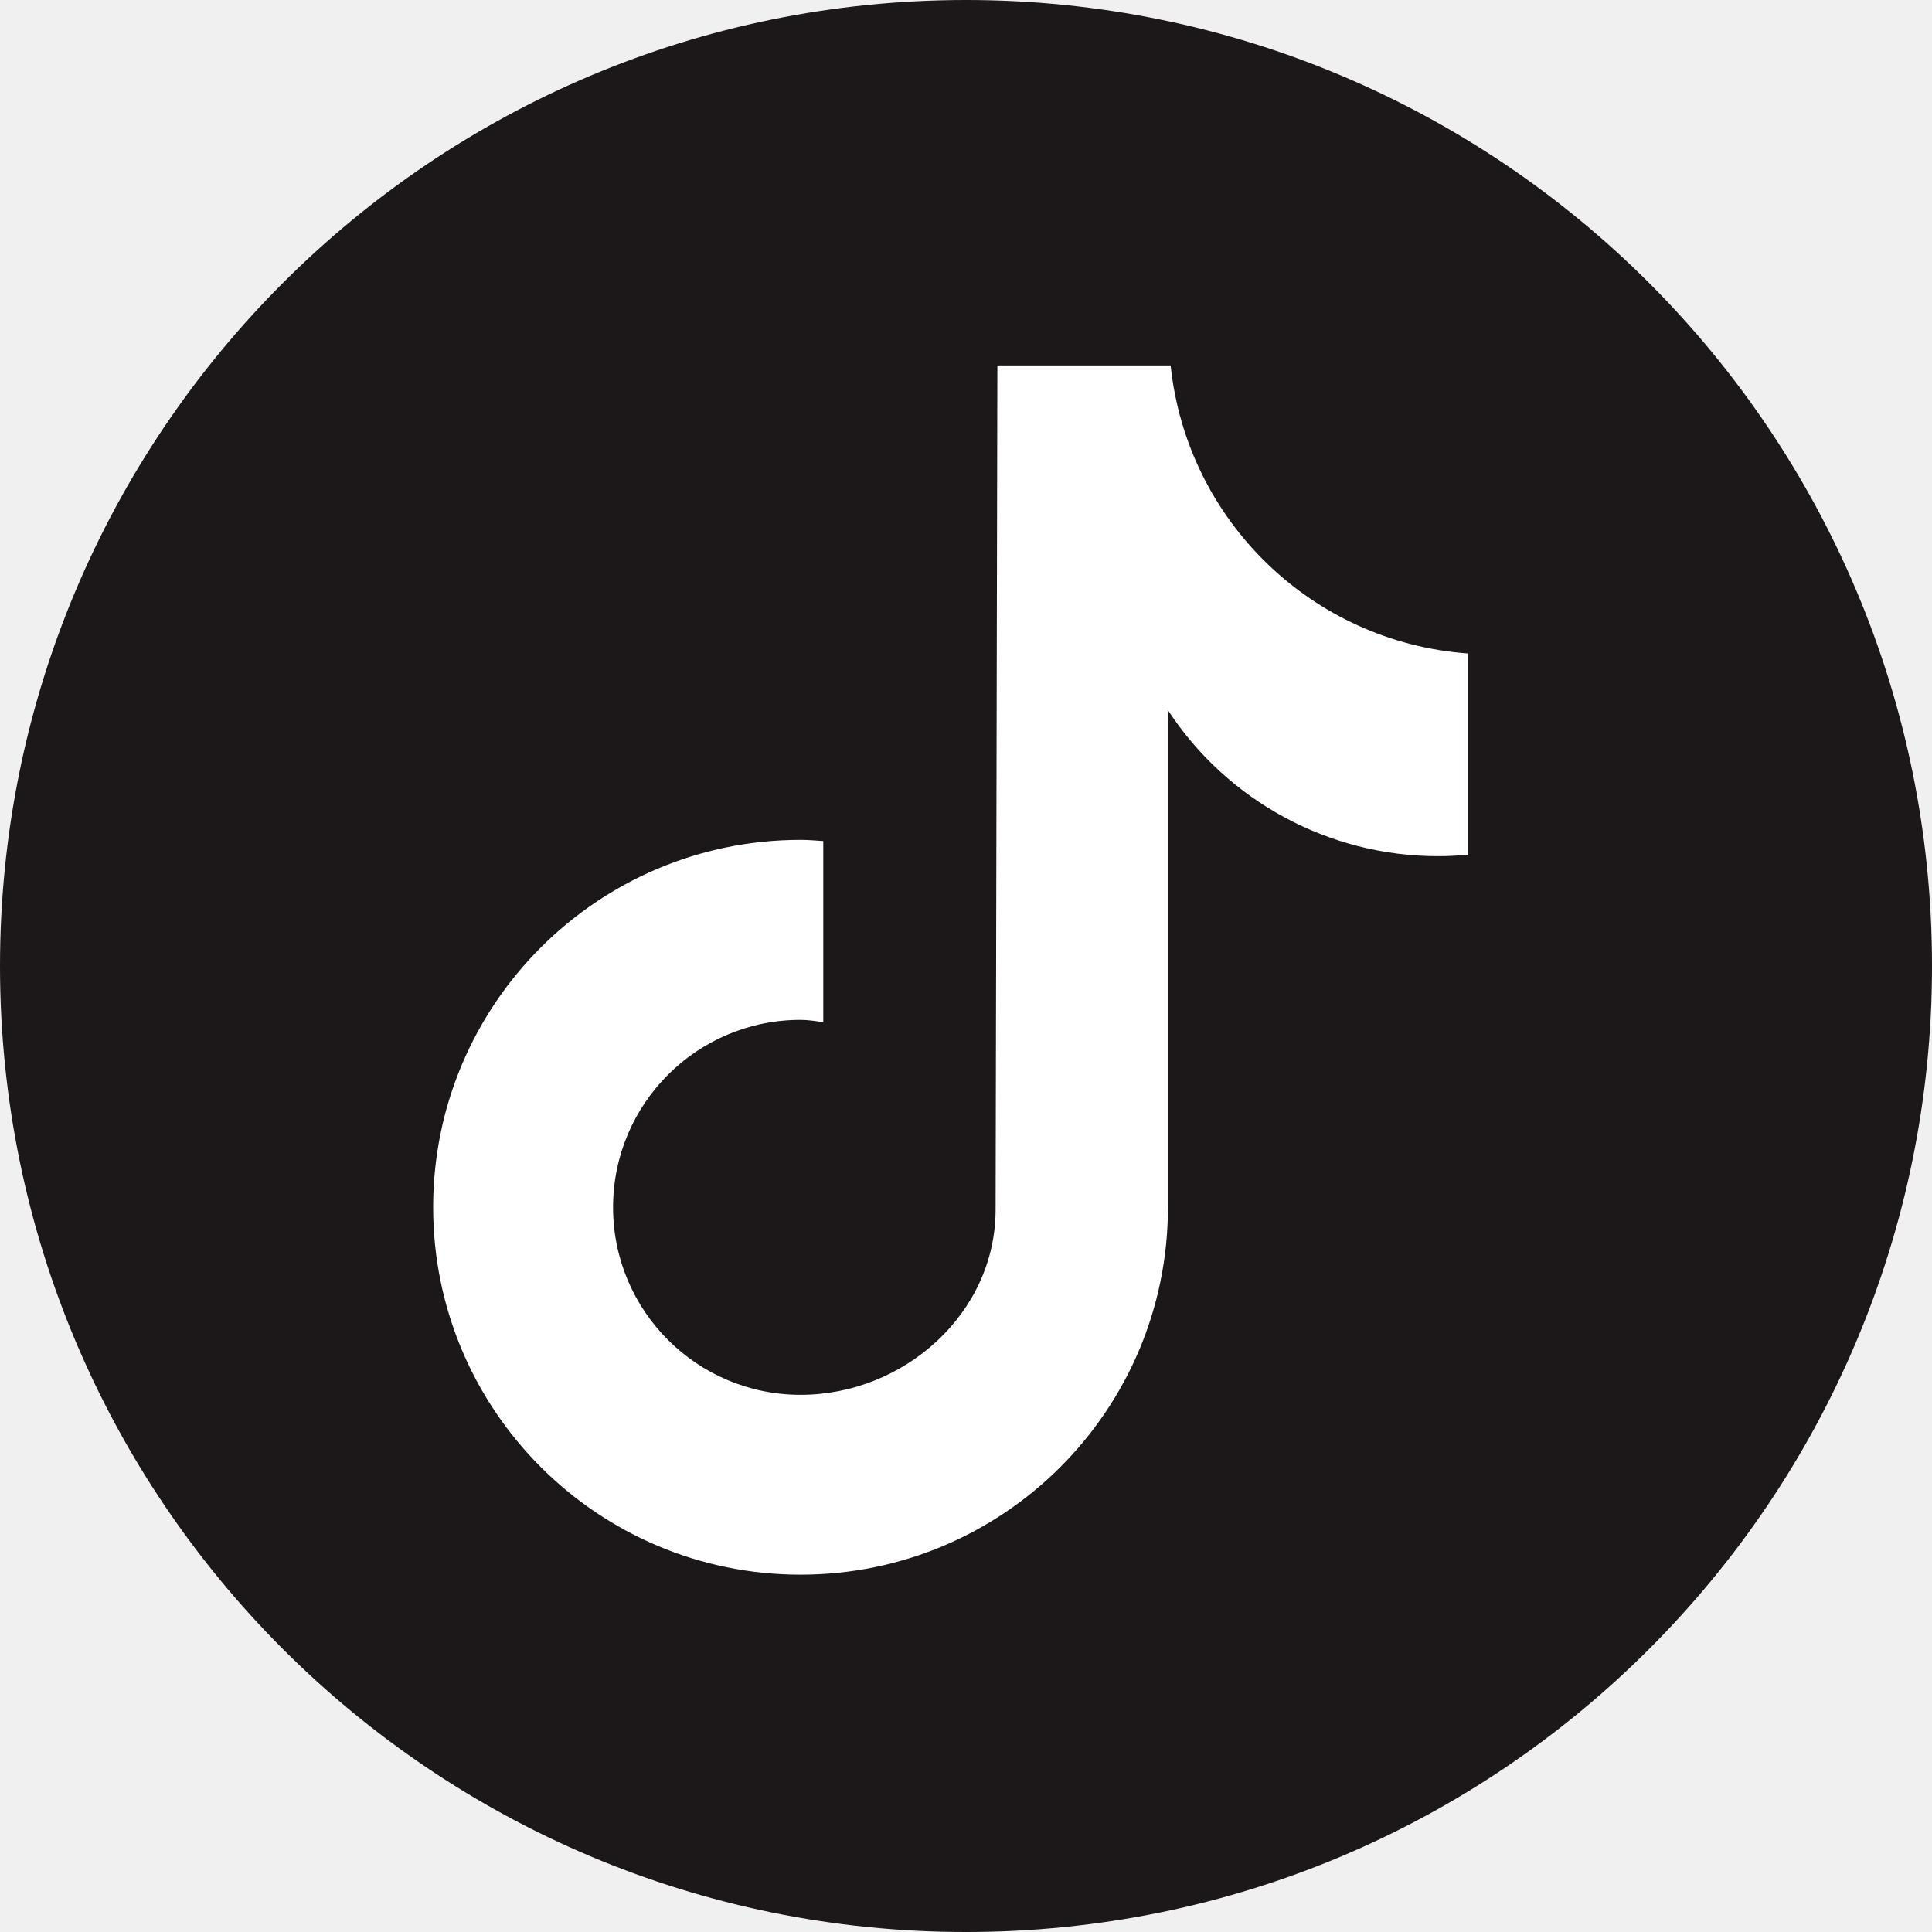
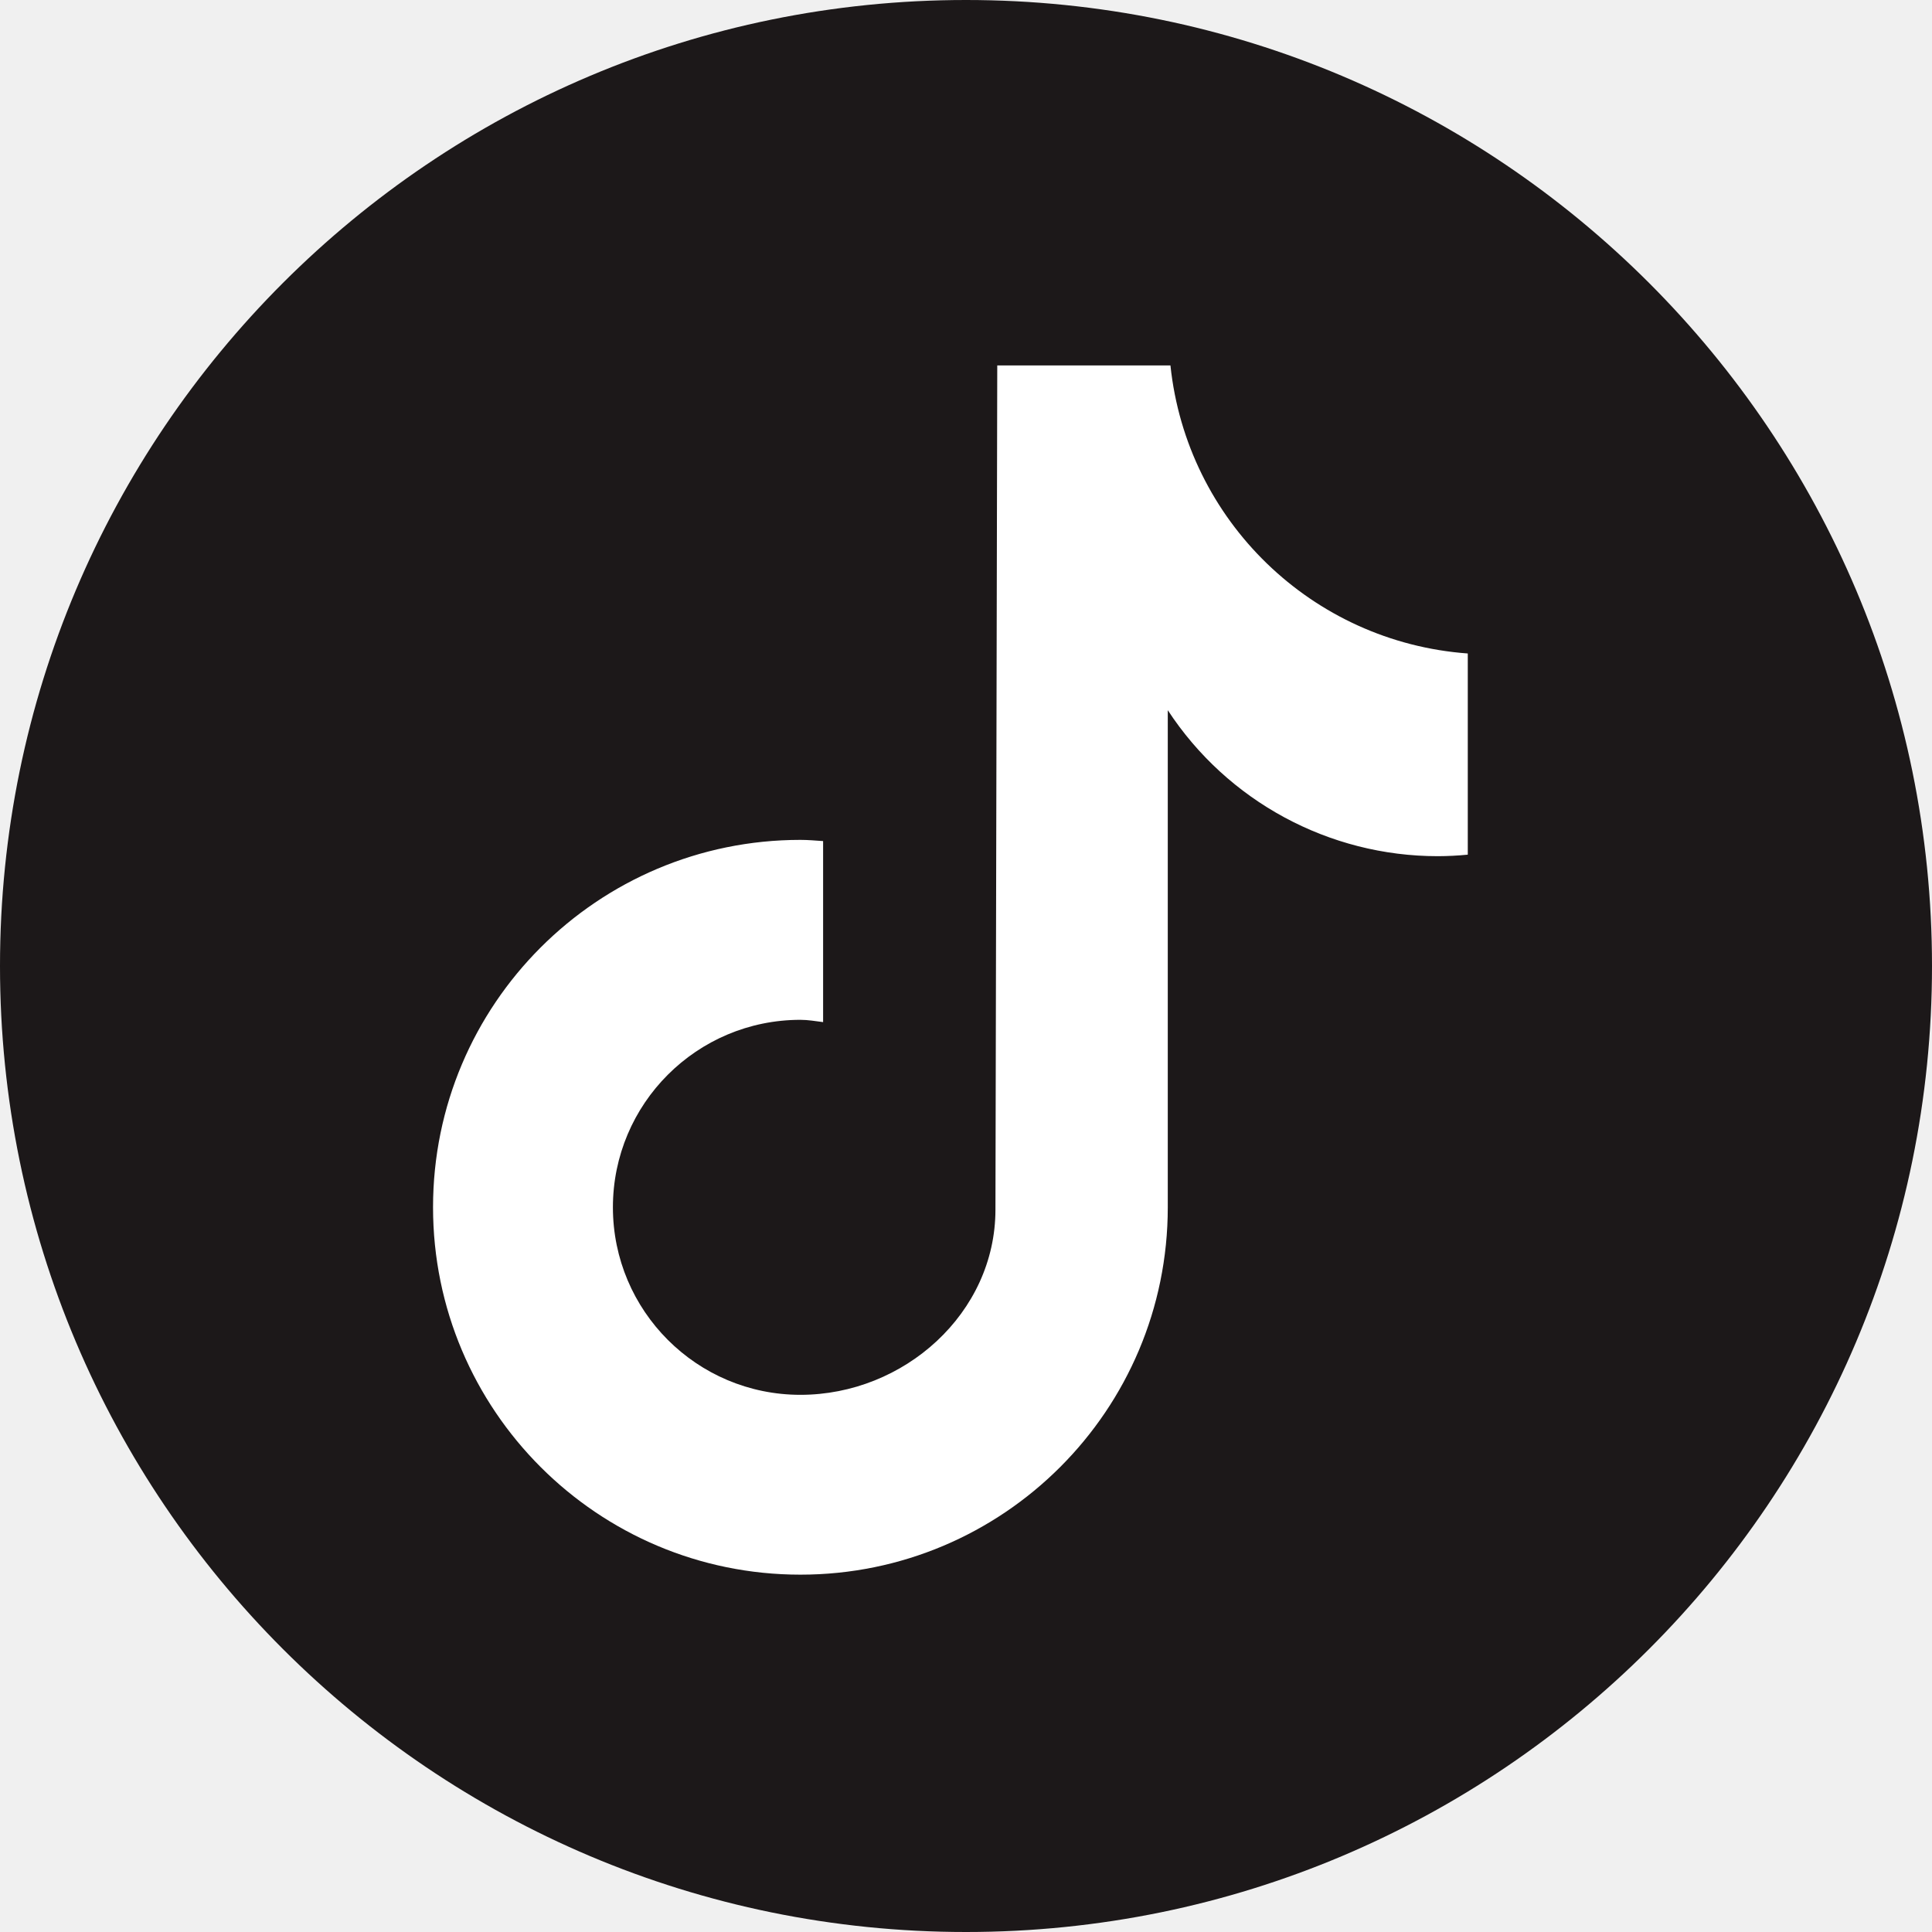
- <svg xmlns="http://www.w3.org/2000/svg" width="25" height="25" viewBox="0 0 25 25" fill="none">
-   <path d="M12.5 25C19.404 25 25 19.404 25 12.5C25 5.596 19.404 0 12.5 0C5.596 0 0 5.596 0 12.5C0 19.404 5.596 25 12.5 25Z" fill="#1C1819" />
-   <path d="M18.993 11.06C18.865 11.072 18.736 11.079 18.608 11.079C17.199 11.079 15.885 10.369 15.113 9.19V15.622C15.113 18.248 12.985 20.376 10.359 20.376C7.734 20.376 5.605 18.248 5.605 15.622C5.605 12.997 7.734 10.868 10.359 10.868C10.459 10.868 10.556 10.877 10.653 10.883V13.226C10.556 13.214 10.46 13.197 10.359 13.197C9.019 13.197 7.933 14.283 7.933 15.623C7.933 16.963 9.019 18.049 10.359 18.049C11.7 18.049 12.883 16.993 12.883 15.653L12.906 4.729H15.148C15.359 6.739 16.98 8.309 18.995 8.456V11.06" fill="white" />
+ <svg xmlns="http://www.w3.org/2000/svg" width="50" height="50" viewBox="0 0 50 50" fill="none">
+   <path d="M25 50C38.807 50 50 38.807 50 25C50 11.193 38.807 0 25 0C11.193 0 0 11.193 0 25C0 38.807 11.193 50 25 50Z" fill="#1C1819" />
+   <path d="M37.981 22.119C37.726 22.144 37.469 22.157 37.212 22.158C34.394 22.158 31.766 20.738 30.222 18.38V31.244C30.222 36.495 25.966 40.752 20.715 40.752C15.464 40.752 11.207 36.495 11.207 31.244C11.207 25.993 15.464 21.736 20.715 21.736C20.913 21.736 21.107 21.754 21.302 21.767V26.452C21.107 26.428 20.915 26.393 20.715 26.393C18.035 26.393 15.862 28.565 15.862 31.245C15.862 33.925 18.035 36.098 20.715 36.098C23.395 36.098 25.762 33.986 25.762 31.305L25.809 9.458H30.291C30.714 13.477 33.955 16.617 37.986 16.912V22.119" fill="white" />
</svg>
